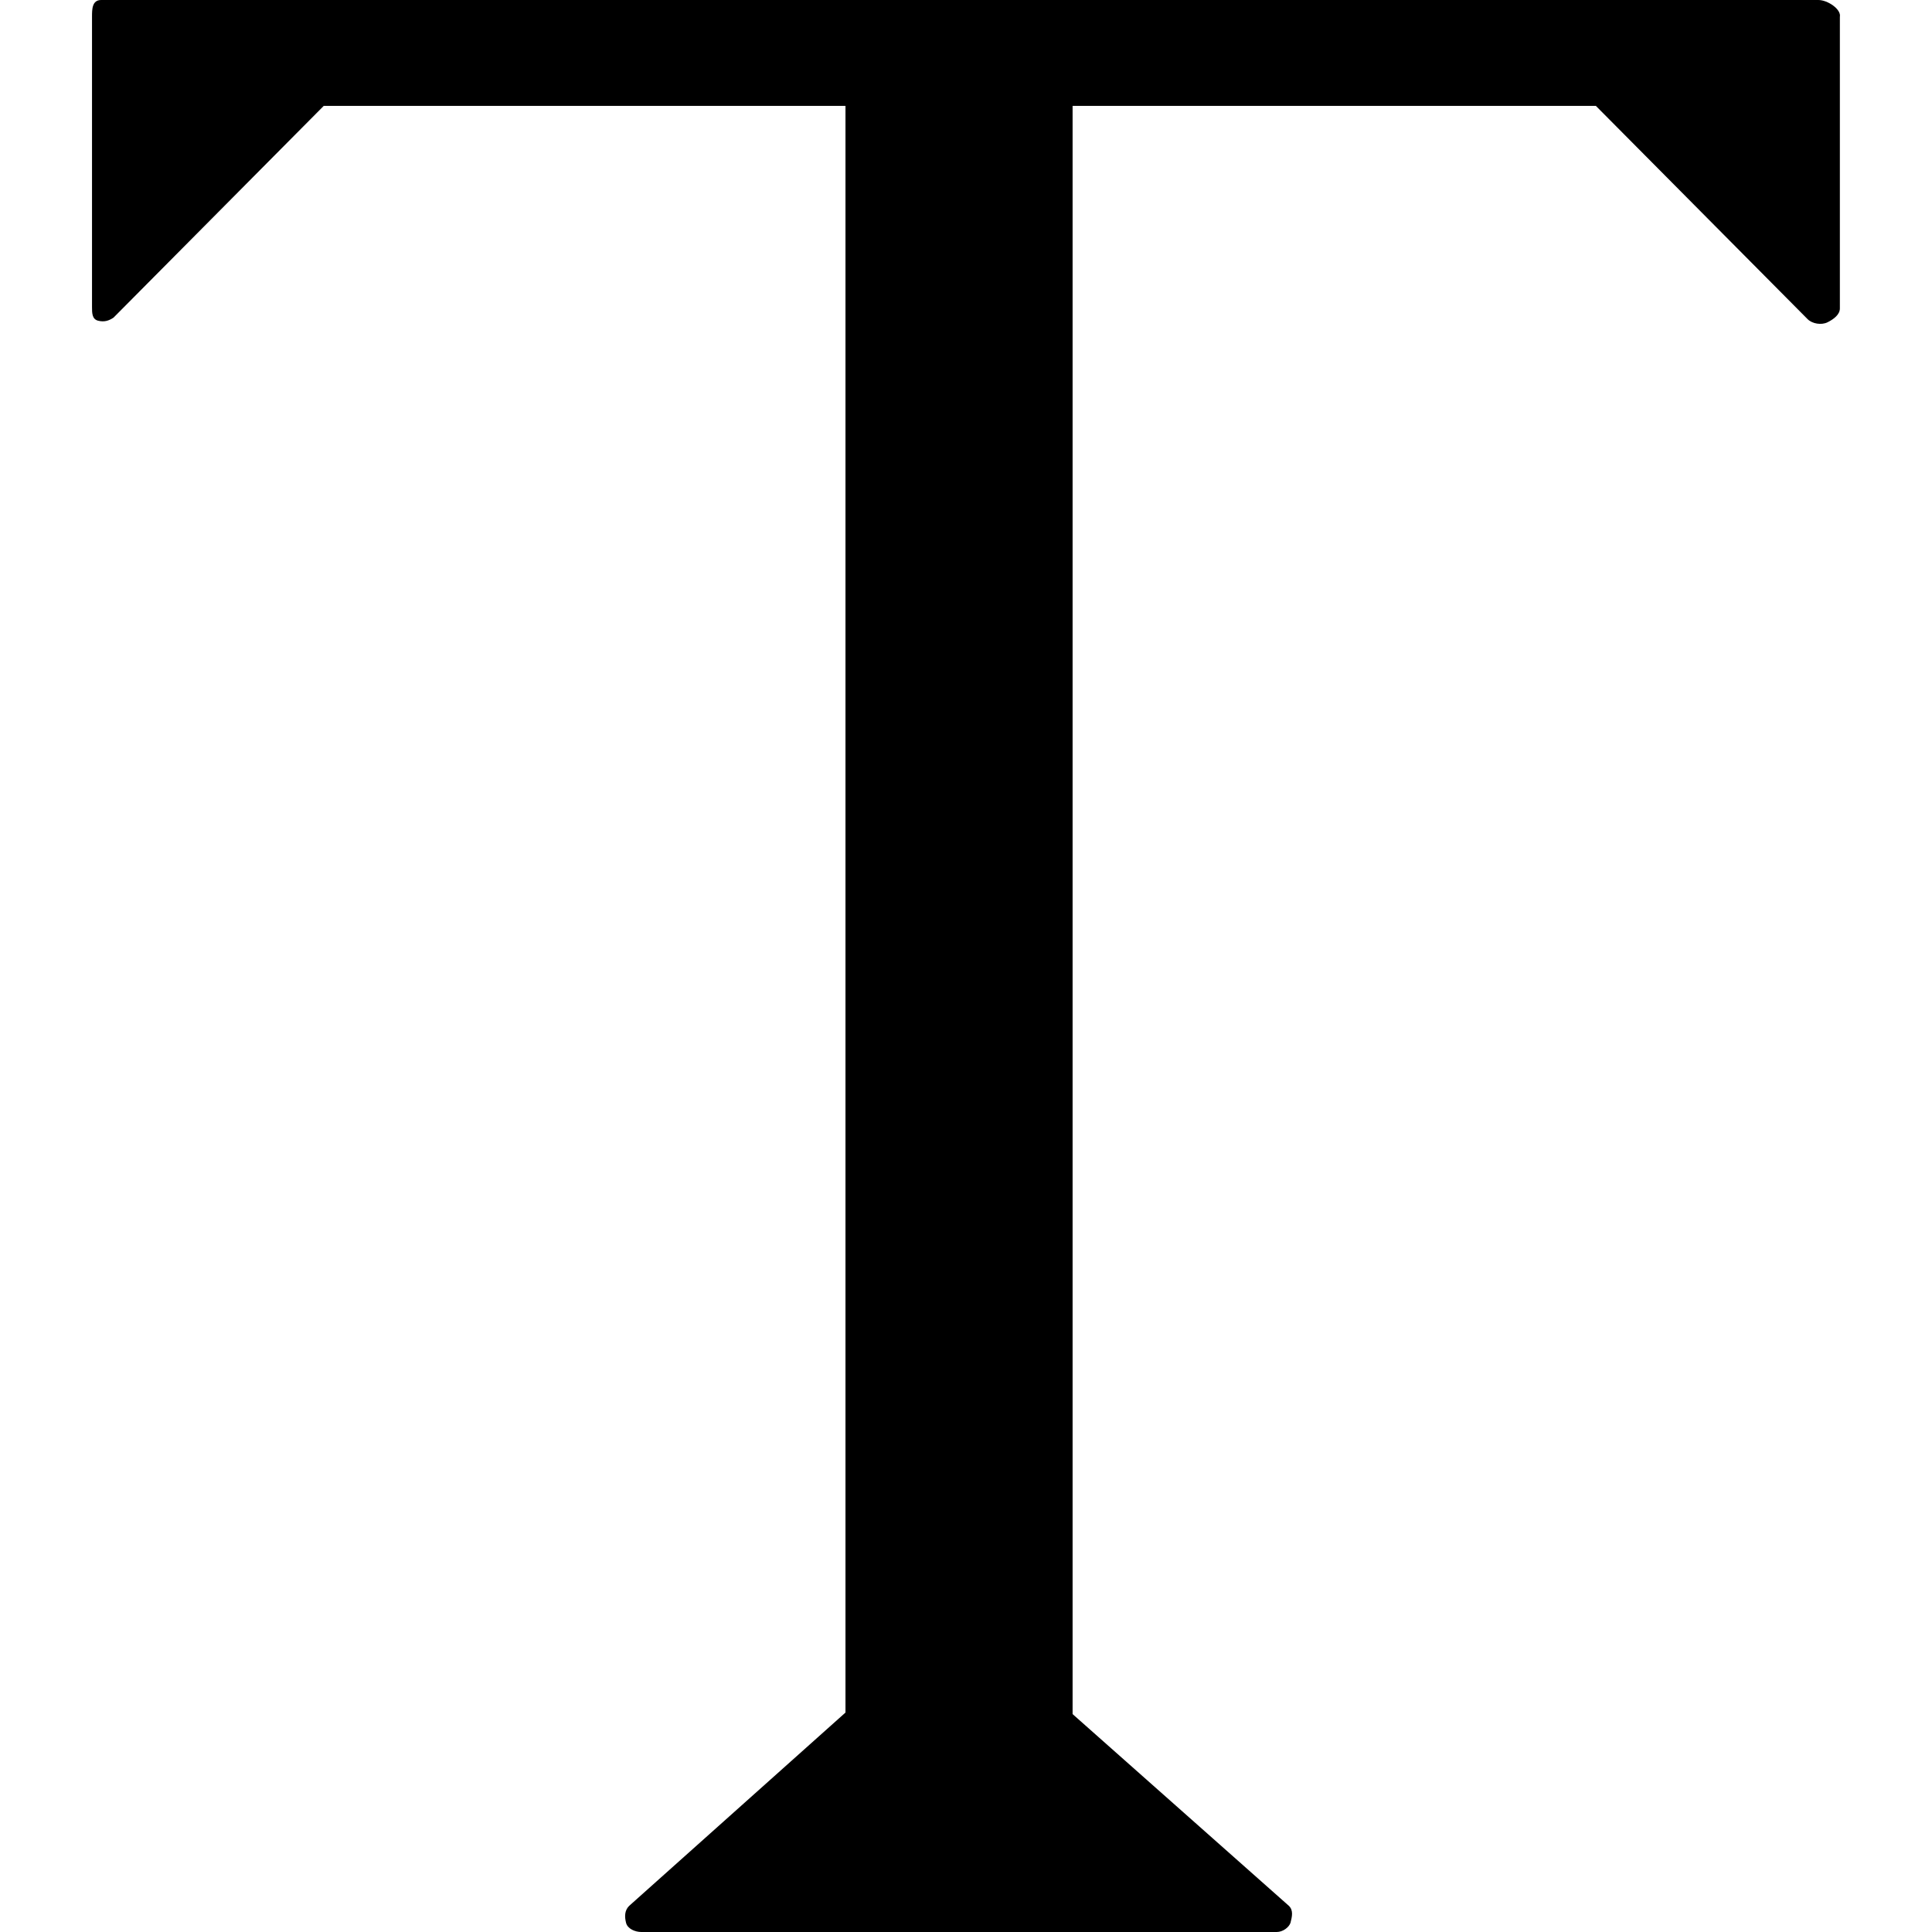
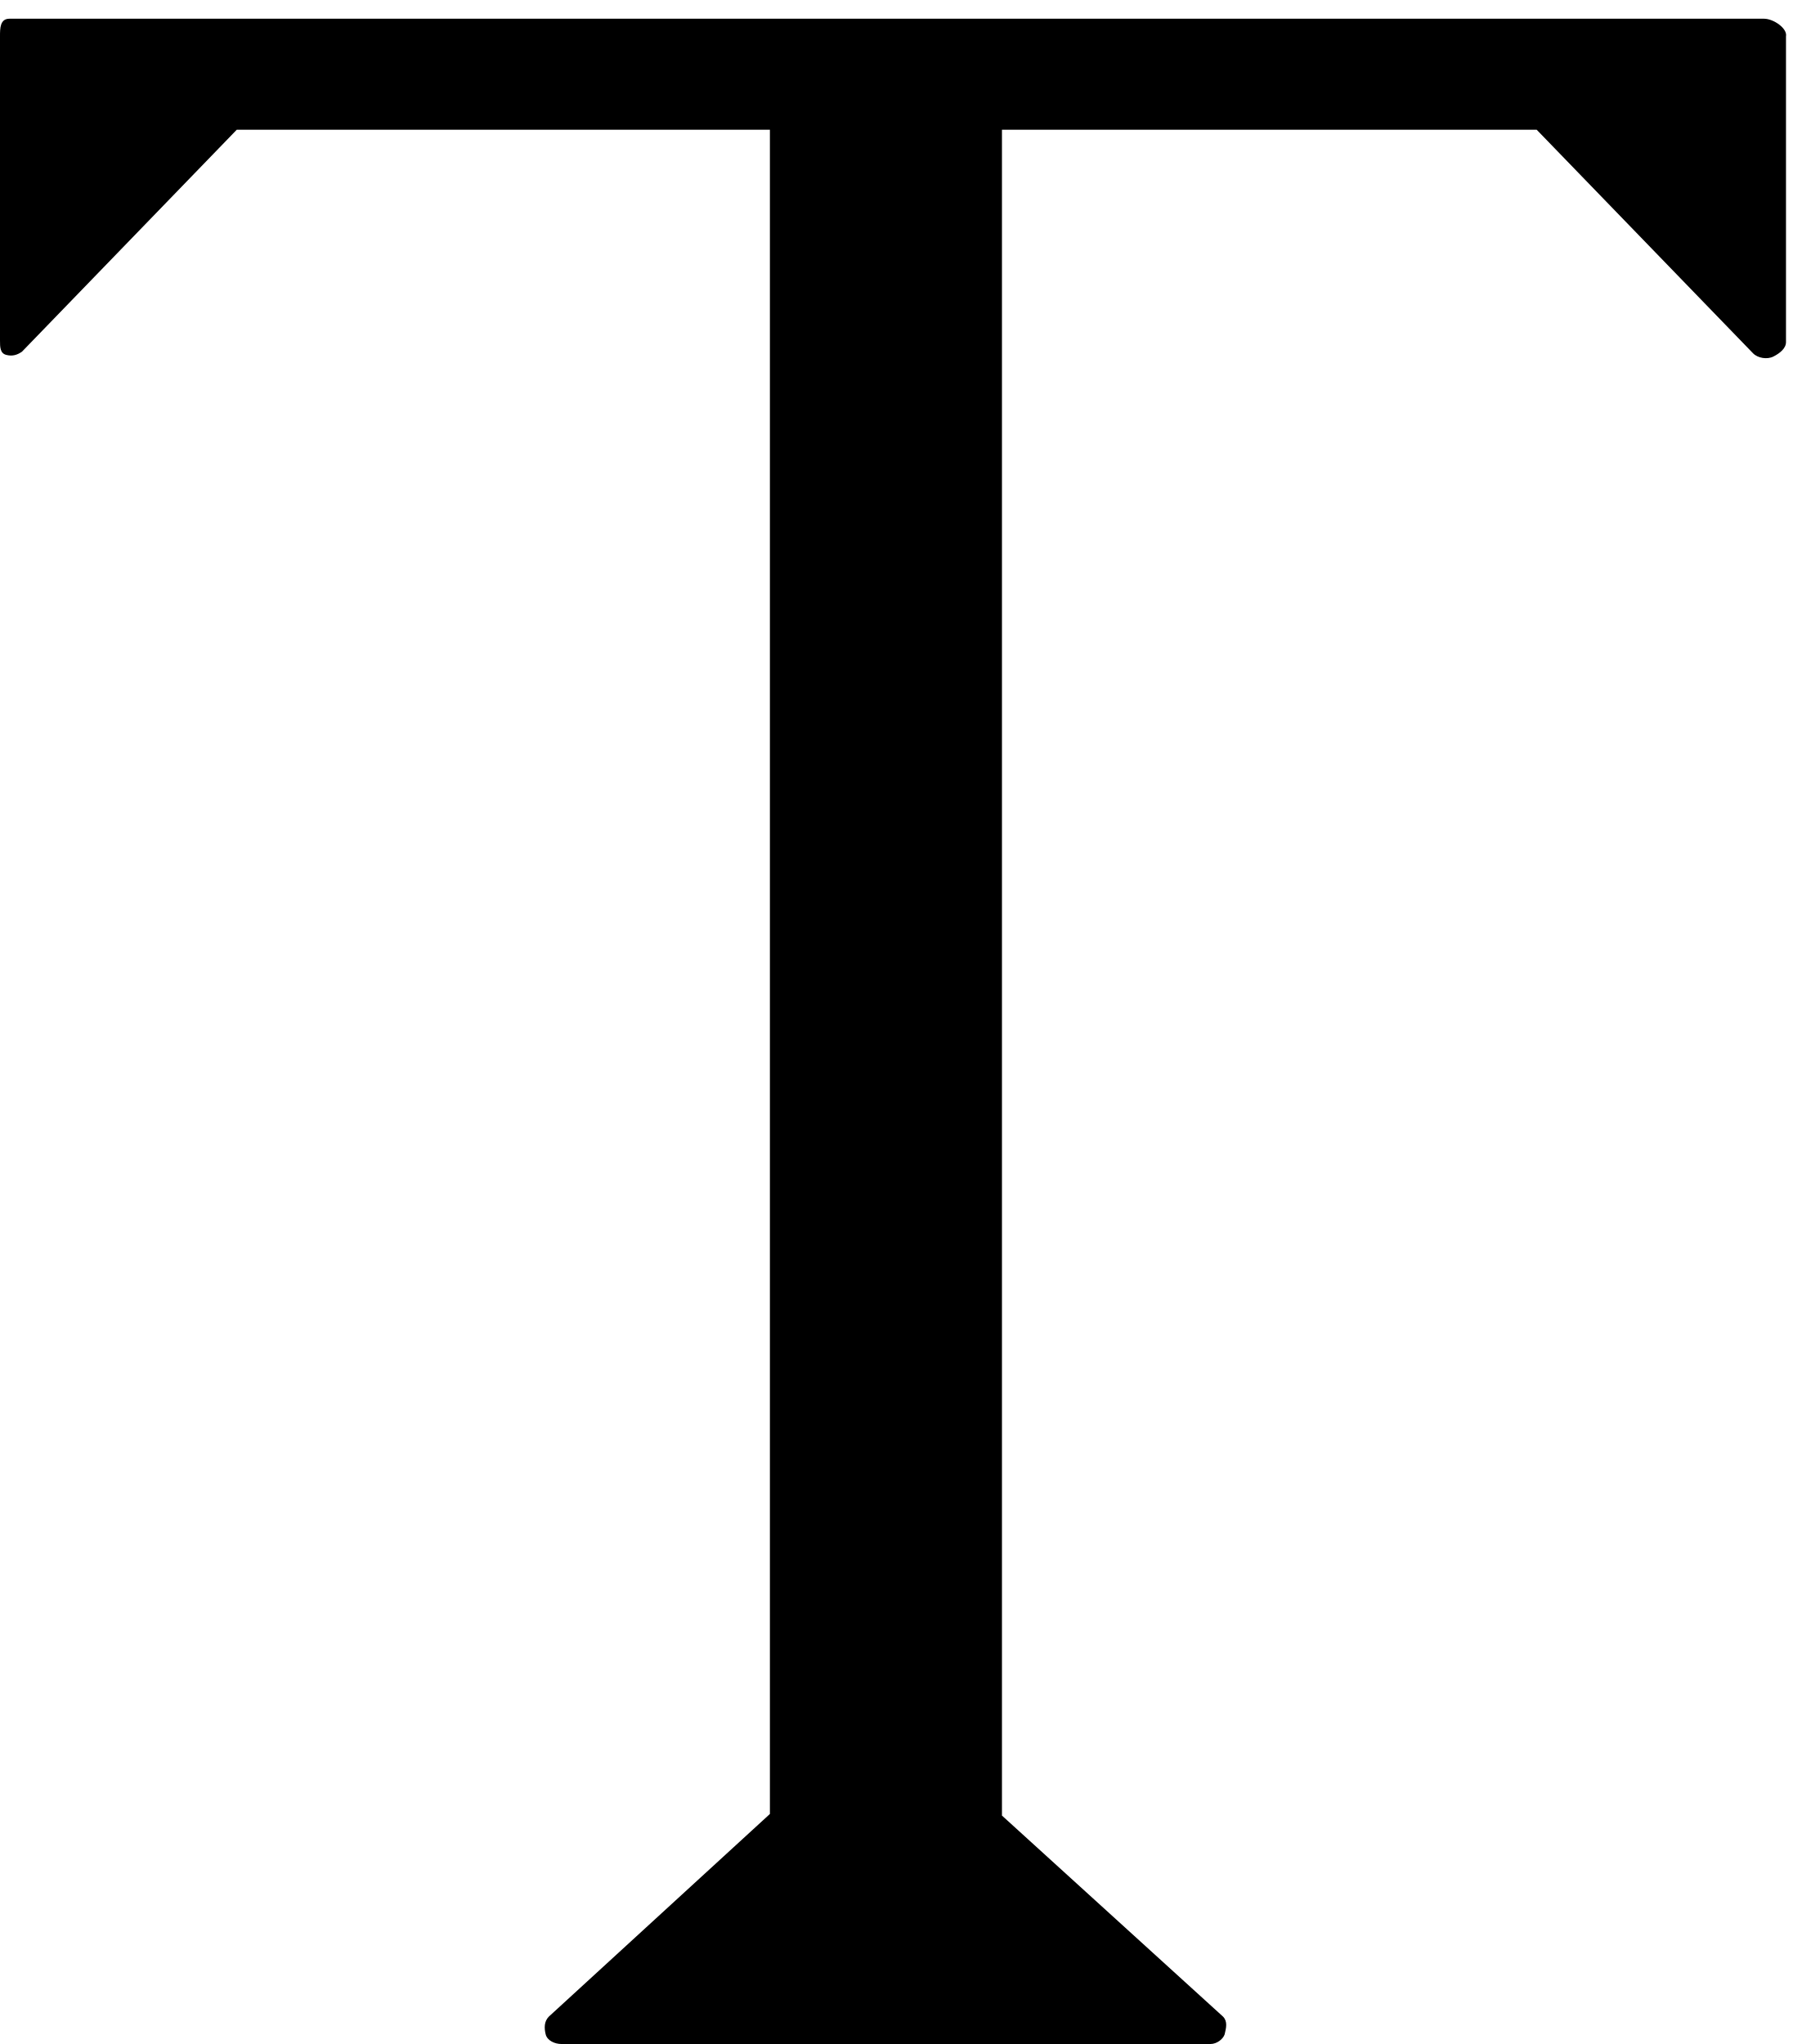
- <svg xmlns="http://www.w3.org/2000/svg" version="1.1" id="Layer_1" x="0px" y="0px" viewBox="0 0 503.6 503.6" style="enable-background:new 0 0 503.6 503.6;" xml:space="preserve">
-   <g>
-     <g>
-       <path d="M473.985,0h-447.6c-2.4,0-2.4,2.4-2.4,4.4V80c0,1.6,0,3.2,1.6,3.6c1.6,0.4,2.8,0,4-0.8l54.8-55.2h136v418.8l-56.4,50.4    c-1.2,1.2-1.2,2.8-0.8,4.4c0.4,1.6,2.4,2.4,4,2.4h165.6c1.6,0,3.2-1.2,3.6-2.4c0.4-1.6,0.8-3.2-0.4-4.4l-56.4-50V27.6h136.4    l55.2,55.6c1.2,1.2,3.6,1.6,5.2,0.8c1.6-0.8,3.2-2,3.2-3.6v-76C479.985,2.4,476.385,0,473.985,0z" />
-     </g>
-   </g>
-   <g>
- </g>
-   <g>
- </g>
-   <g>
- </g>
-   <g>
- </g>
-   <g>
- </g>
-   <g>
- </g>
-   <g>
- </g>
-   <g>
- </g>
-   <g>
- </g>
-   <g>
- </g>
-   <g>
- </g>
-   <g>
- </g>
-   <g>
- </g>
-   <g>
- </g>
-   <g>
- </g>
+ <svg xmlns="http://www.w3.org/2000/svg" width="50" height="57" viewBox="0 0 50 57" fill="none">
+   <path d="M49.193 0.522H0.262C-5.21264e-08 0.522 0 0.791 0 1.015V9.494C0 9.673 -1.69411e-07 9.853 0.175 9.897C0.35 9.942 0.481 9.897 0.612 9.808L6.603 3.617H21.47V50.585L15.304 56.237C15.173 56.372 15.173 56.551 15.217 56.731C15.261 56.91 15.479 57 15.654 57H33.757C33.932 57 34.107 56.865 34.151 56.731C34.194 56.551 34.238 56.372 34.107 56.237L27.941 50.63V3.617H42.852L48.887 9.853C49.018 9.987 49.28 10.032 49.455 9.942C49.63 9.853 49.805 9.718 49.805 9.539V1.015C49.849 0.791 49.455 0.522 49.193 0.522Z" fill="black" />
</svg>
